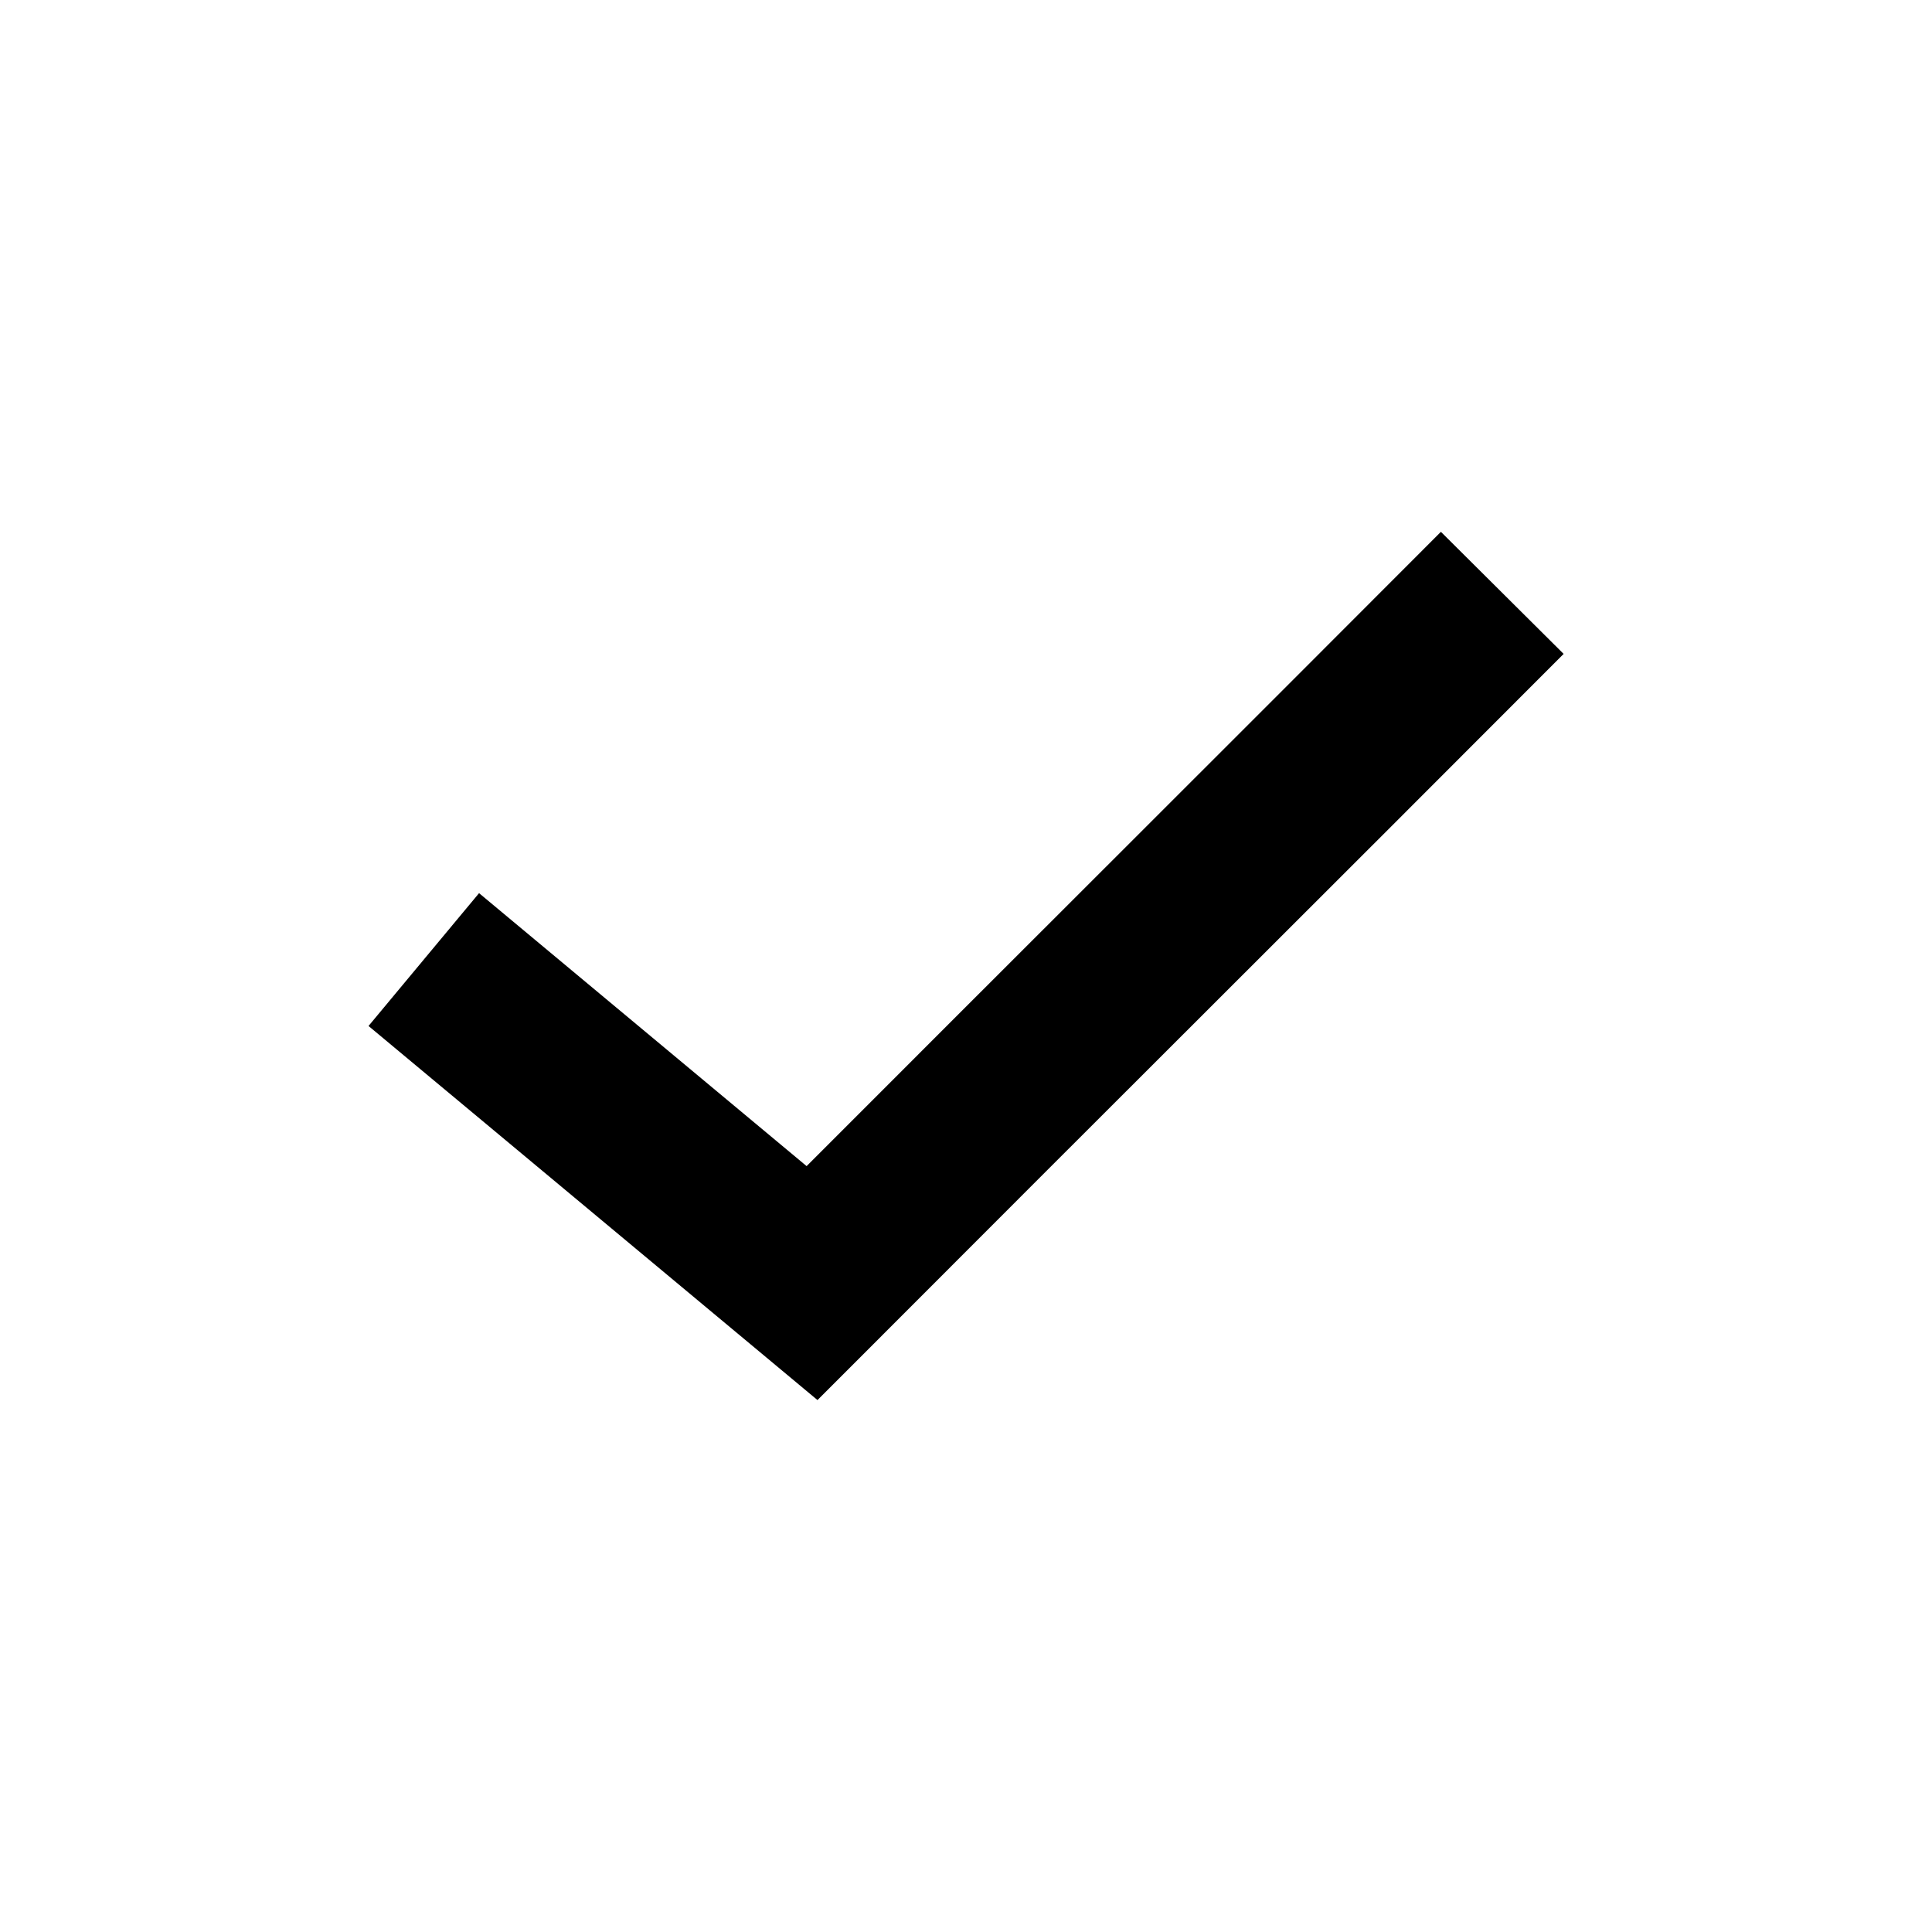
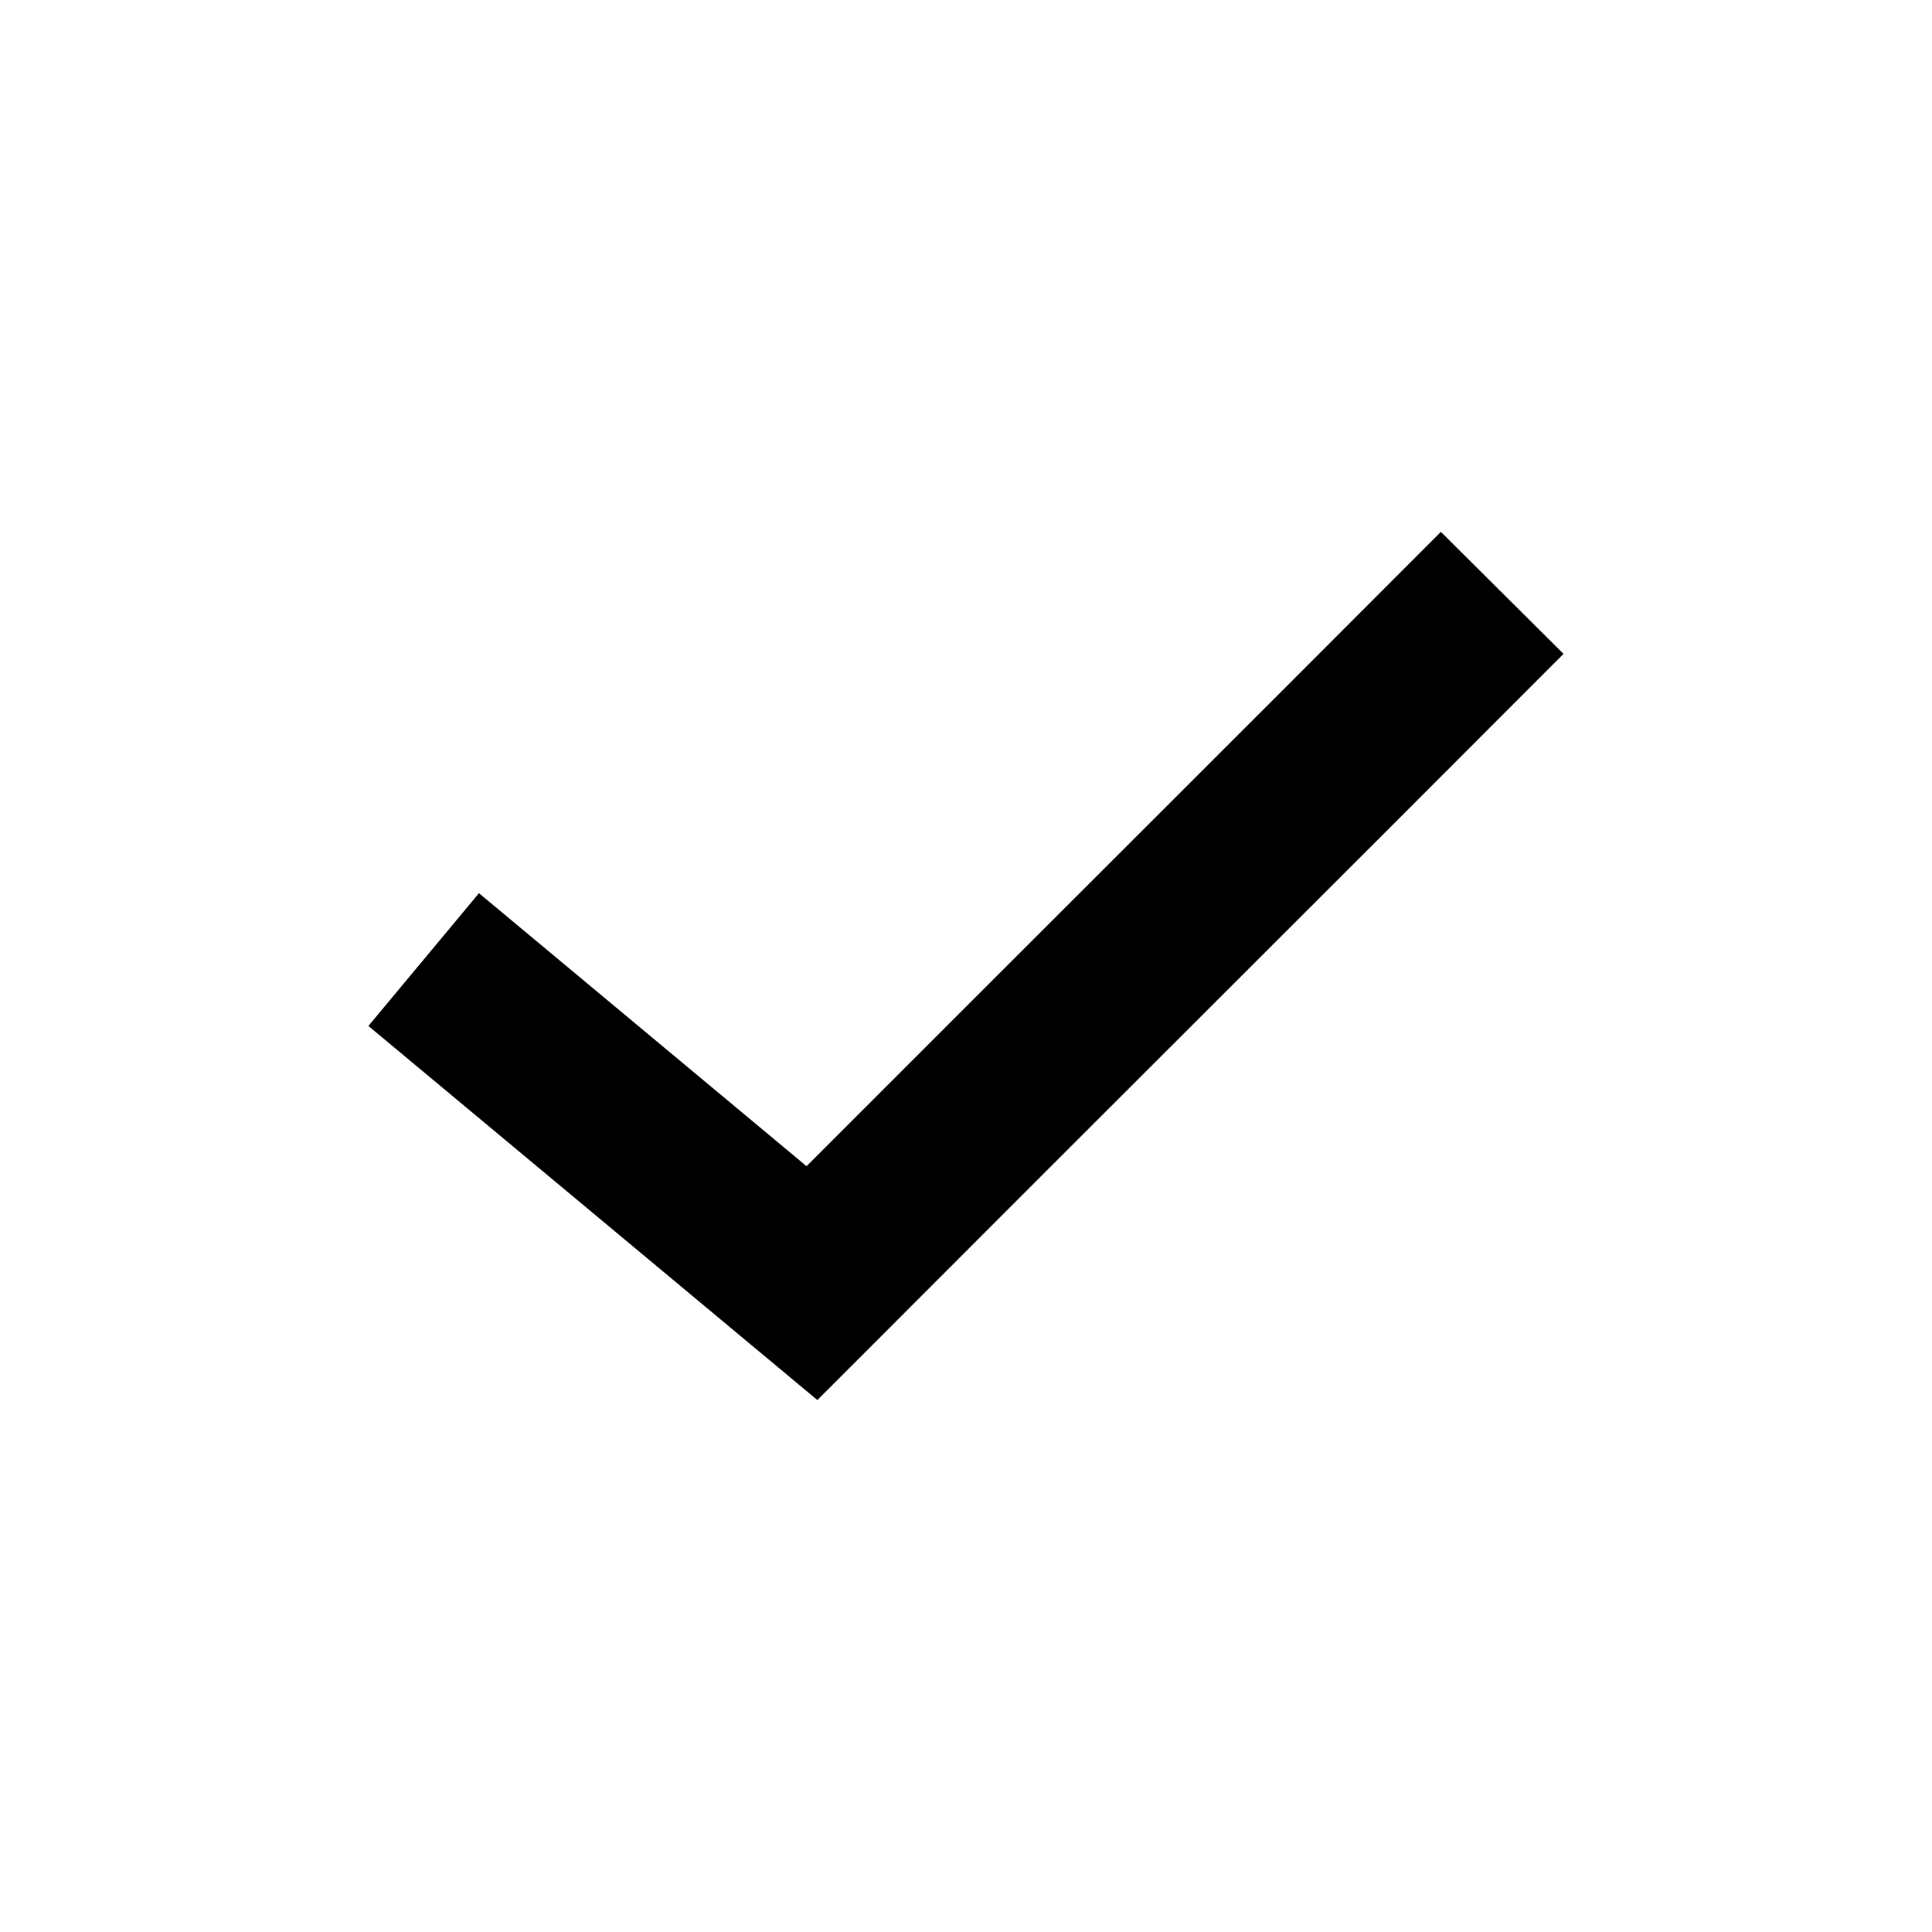
- <svg xmlns="http://www.w3.org/2000/svg" version="1.1" width="24" height="24" viewBox="0 0 24 24">
-   <path d="M17.899 6.607c-2.625 2.631-5.252 5.249-7.879 7.879l-4.069-3.391-1.373 1.65 5.577 4.647 0.695-0.695c2.857-2.863 5.715-5.708 8.574-8.574l-1.524-1.516z" />
+ <svg xmlns="http://www.w3.org/2000/svg" version="1.1" width="32" height="32" viewBox="0 0 32 32">
+   <path d="M23.865 8.81c-3.5 3.508-7.002 6.998-10.506 10.506l-5.426-4.522-1.831 2.199 7.436 6.196 0.927-0.927c3.809-3.817 7.62-7.611 11.432-11.432l-2.032-2.021z" />
</svg>
